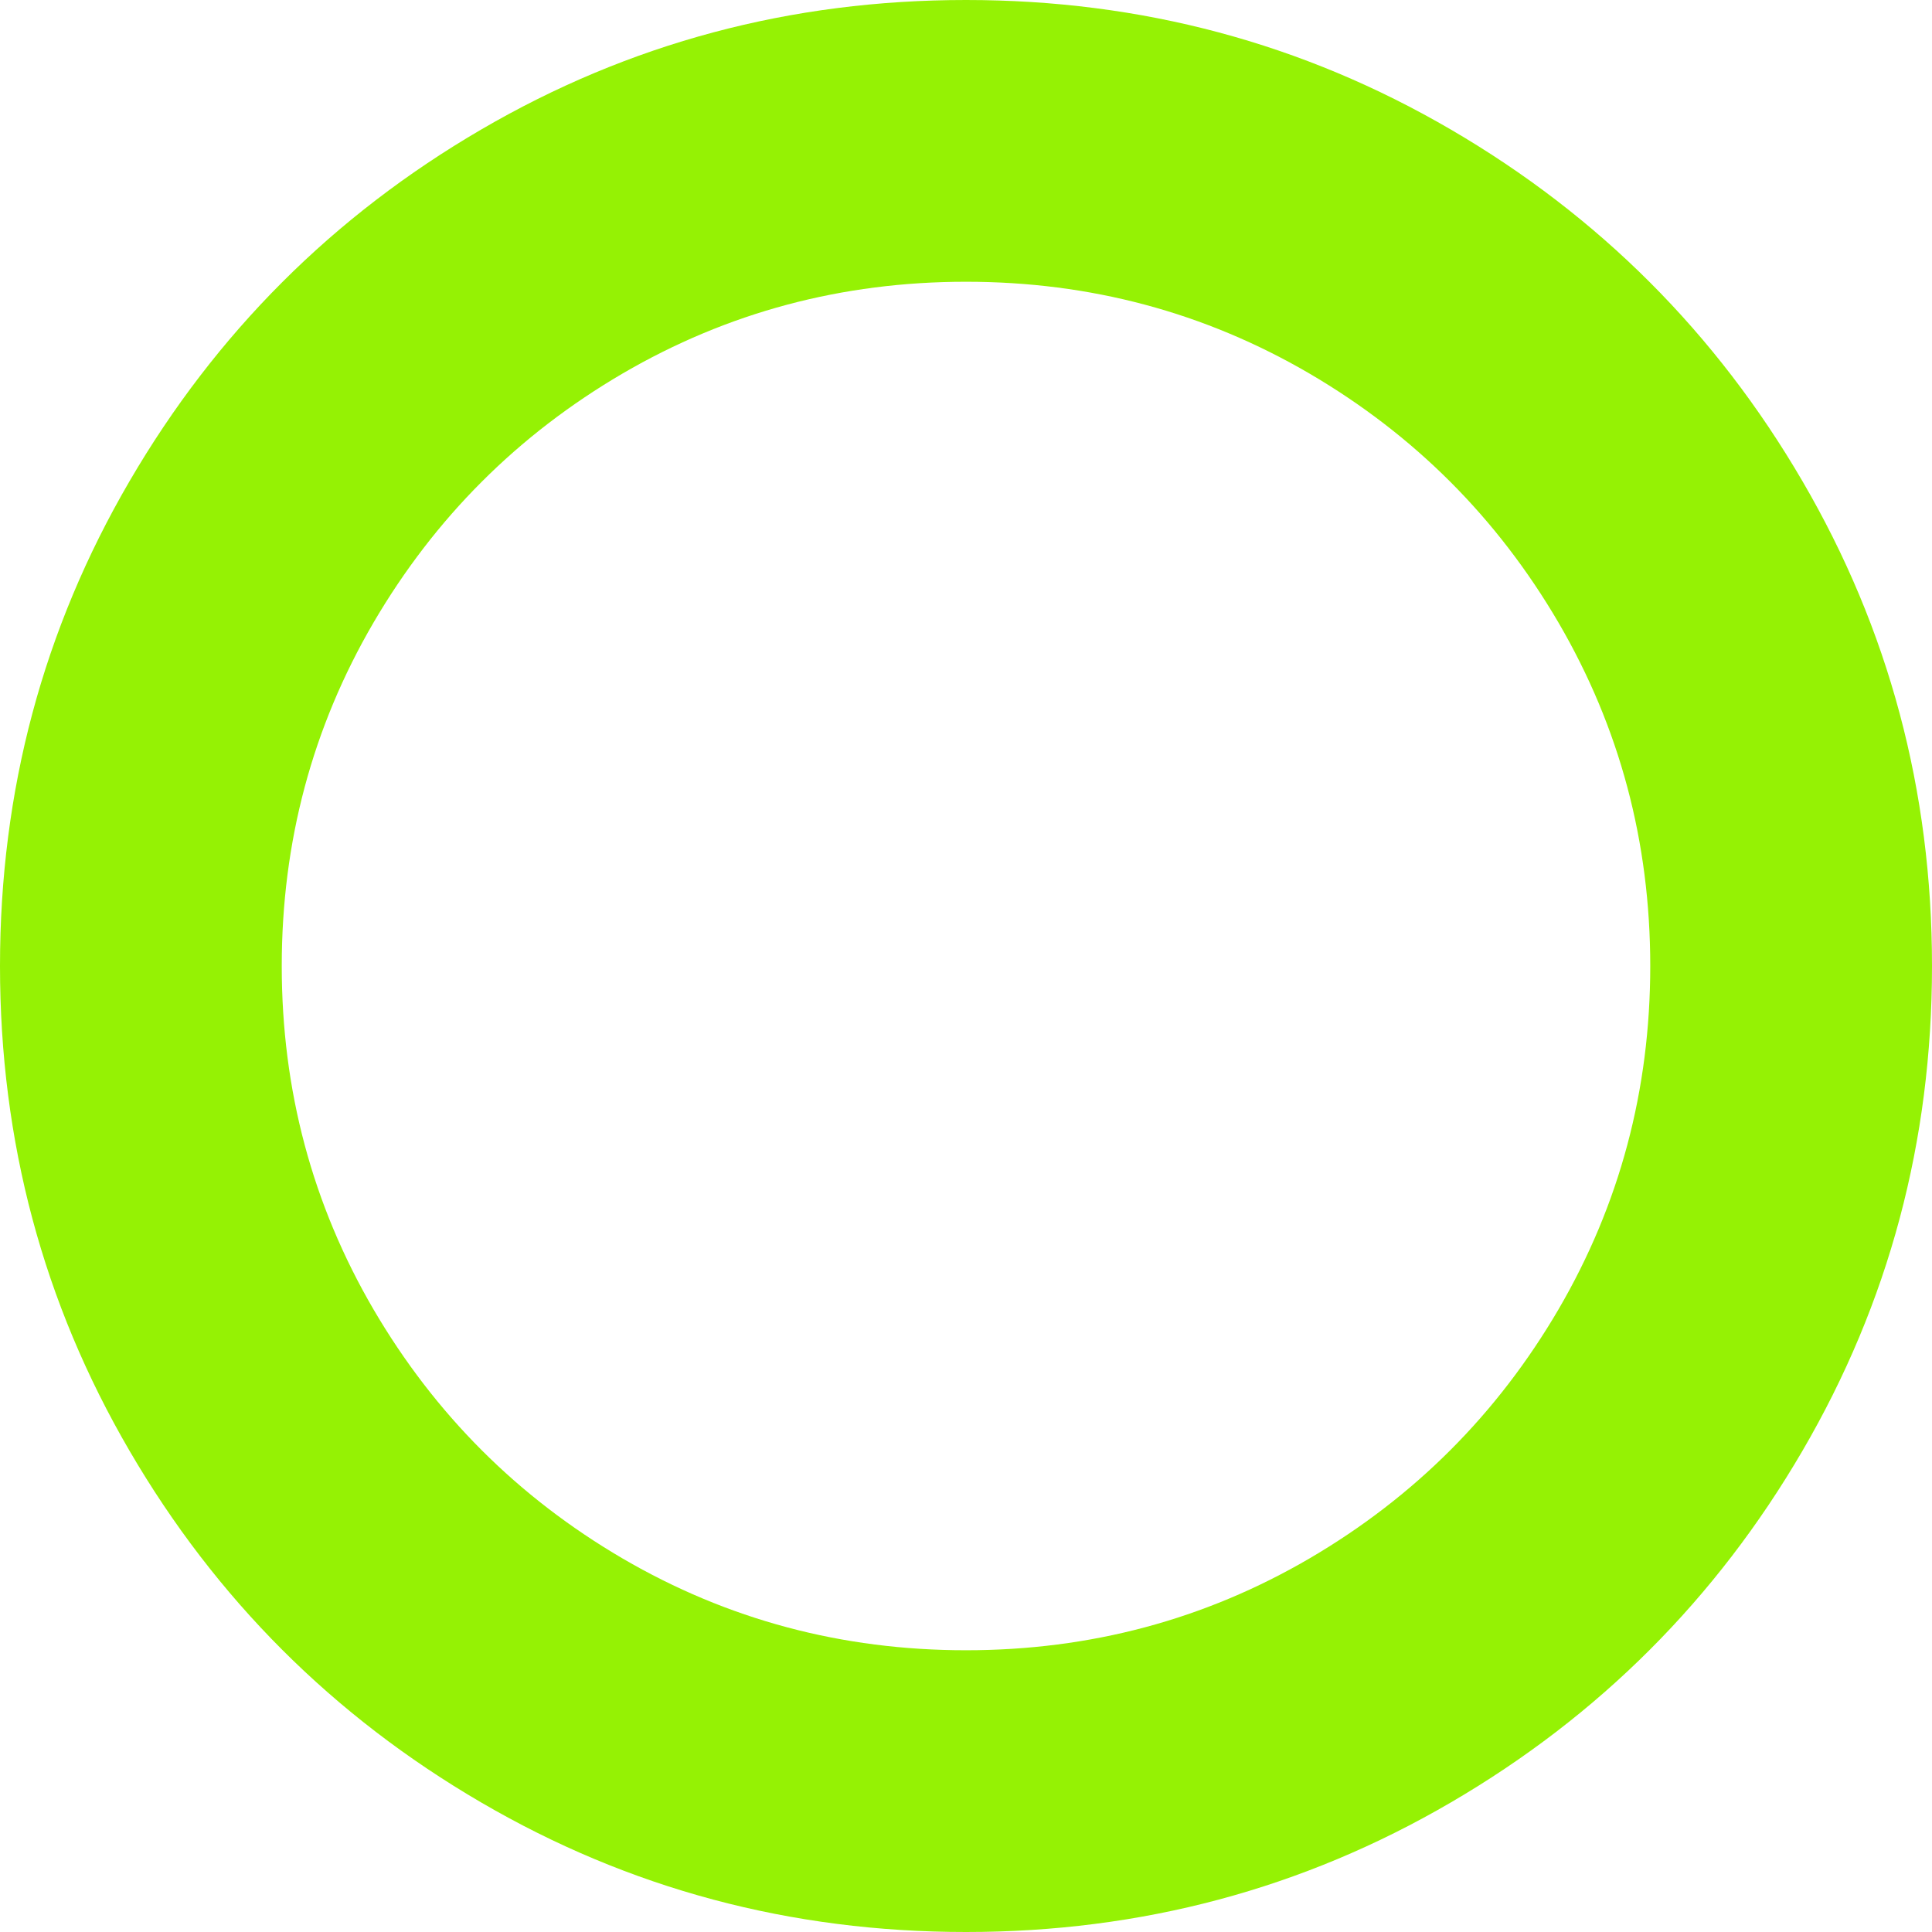
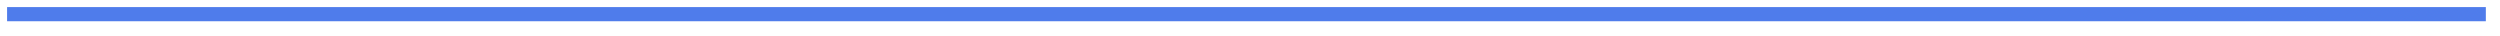
- <svg xmlns="http://www.w3.org/2000/svg" version="1.1" width="12px" height="12px">
-   <g transform="matrix(1 0 0 1 -1559 -234 )">
-     <path d="M 8.133 2.32  C 7.482 1.94  6.771 1.75  6 1.75  C 5.229 1.75  4.518 1.94  3.867 2.32  C 3.216 2.701  2.701 3.216  2.32 3.867  C 1.94 4.518  1.75 5.229  1.75 6  C 1.75 6.771  1.94 7.482  2.32 8.133  C 2.701 8.784  3.216 9.299  3.867 9.68  C 4.518 10.06  5.229 10.25  6 10.25  C 6.771 10.25  7.482 10.06  8.133 9.68  C 8.784 9.299  9.299 8.784  9.68 8.133  C 10.06 7.482  10.25 6.771  10.25 6  C 10.25 5.229  10.06 4.518  9.68 3.867  C 9.299 3.216  8.784 2.701  8.133 2.32  Z M 11.195 2.988  C 11.732 3.908  12 4.911  12 6  C 12 7.089  11.732 8.092  11.195 9.012  C 10.659 9.931  9.931 10.659  9.012 11.195  C 8.092 11.732  7.089 12  6 12  C 4.911 12  3.908 11.732  2.988 11.195  C 2.069 10.659  1.341 9.931  0.805 9.012  C 0.268 8.092  0 7.089  0 6  C 0 4.911  0.268 3.908  0.805 2.988  C 1.341 2.069  2.069 1.341  2.988 0.805  C 3.908 0.268  4.911 0  6 0  C 7.089 0  8.092 0.268  9.012 0.805  C 9.931 1.341  10.659 2.069  11.195 2.988  Z " fill-rule="nonzero" fill="#95f204" stroke="none" transform="matrix(1 0 0 1 1559 234 )" />
+ <svg xmlns="http://www.w3.org/2000/svg" version="1.1" width="353px" height="5px">
+   <g transform="matrix(1 0 0 1 -908 -823 )">
+     <path d="M 909 825  L 1259 825  " stroke-width="2" stroke="#4f7ceb" fill="none" />
  </g>
</svg>
